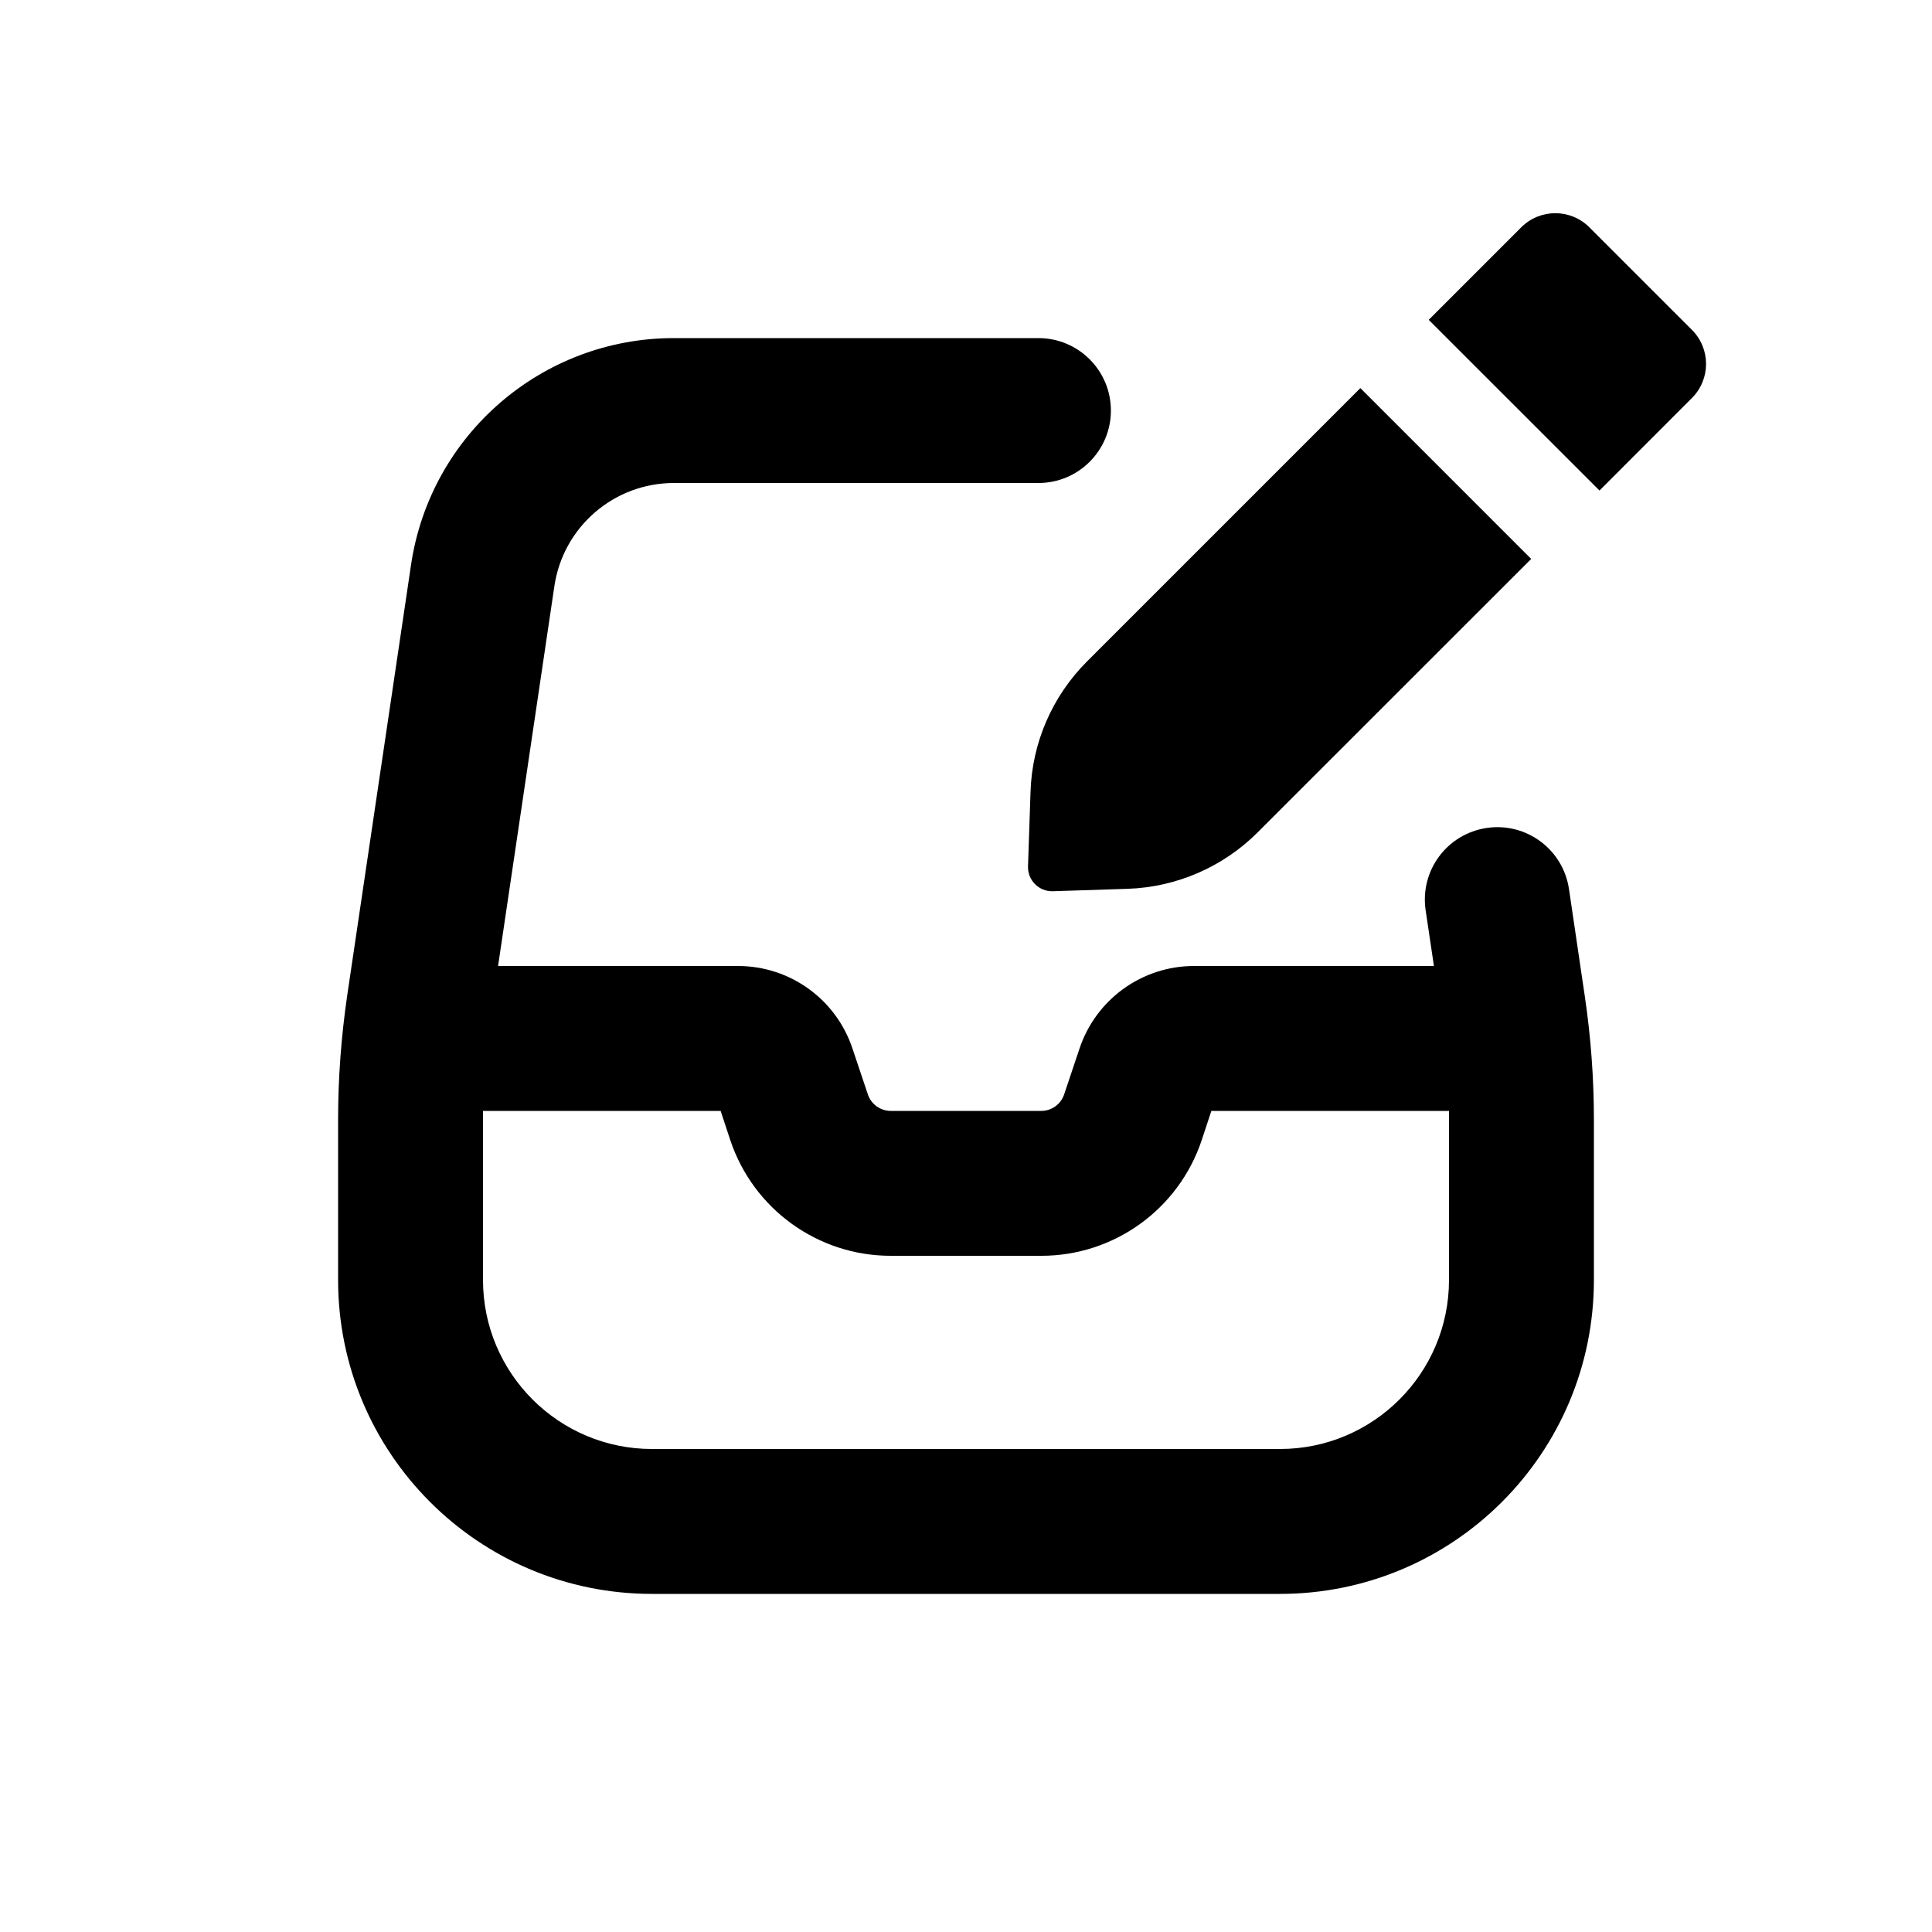
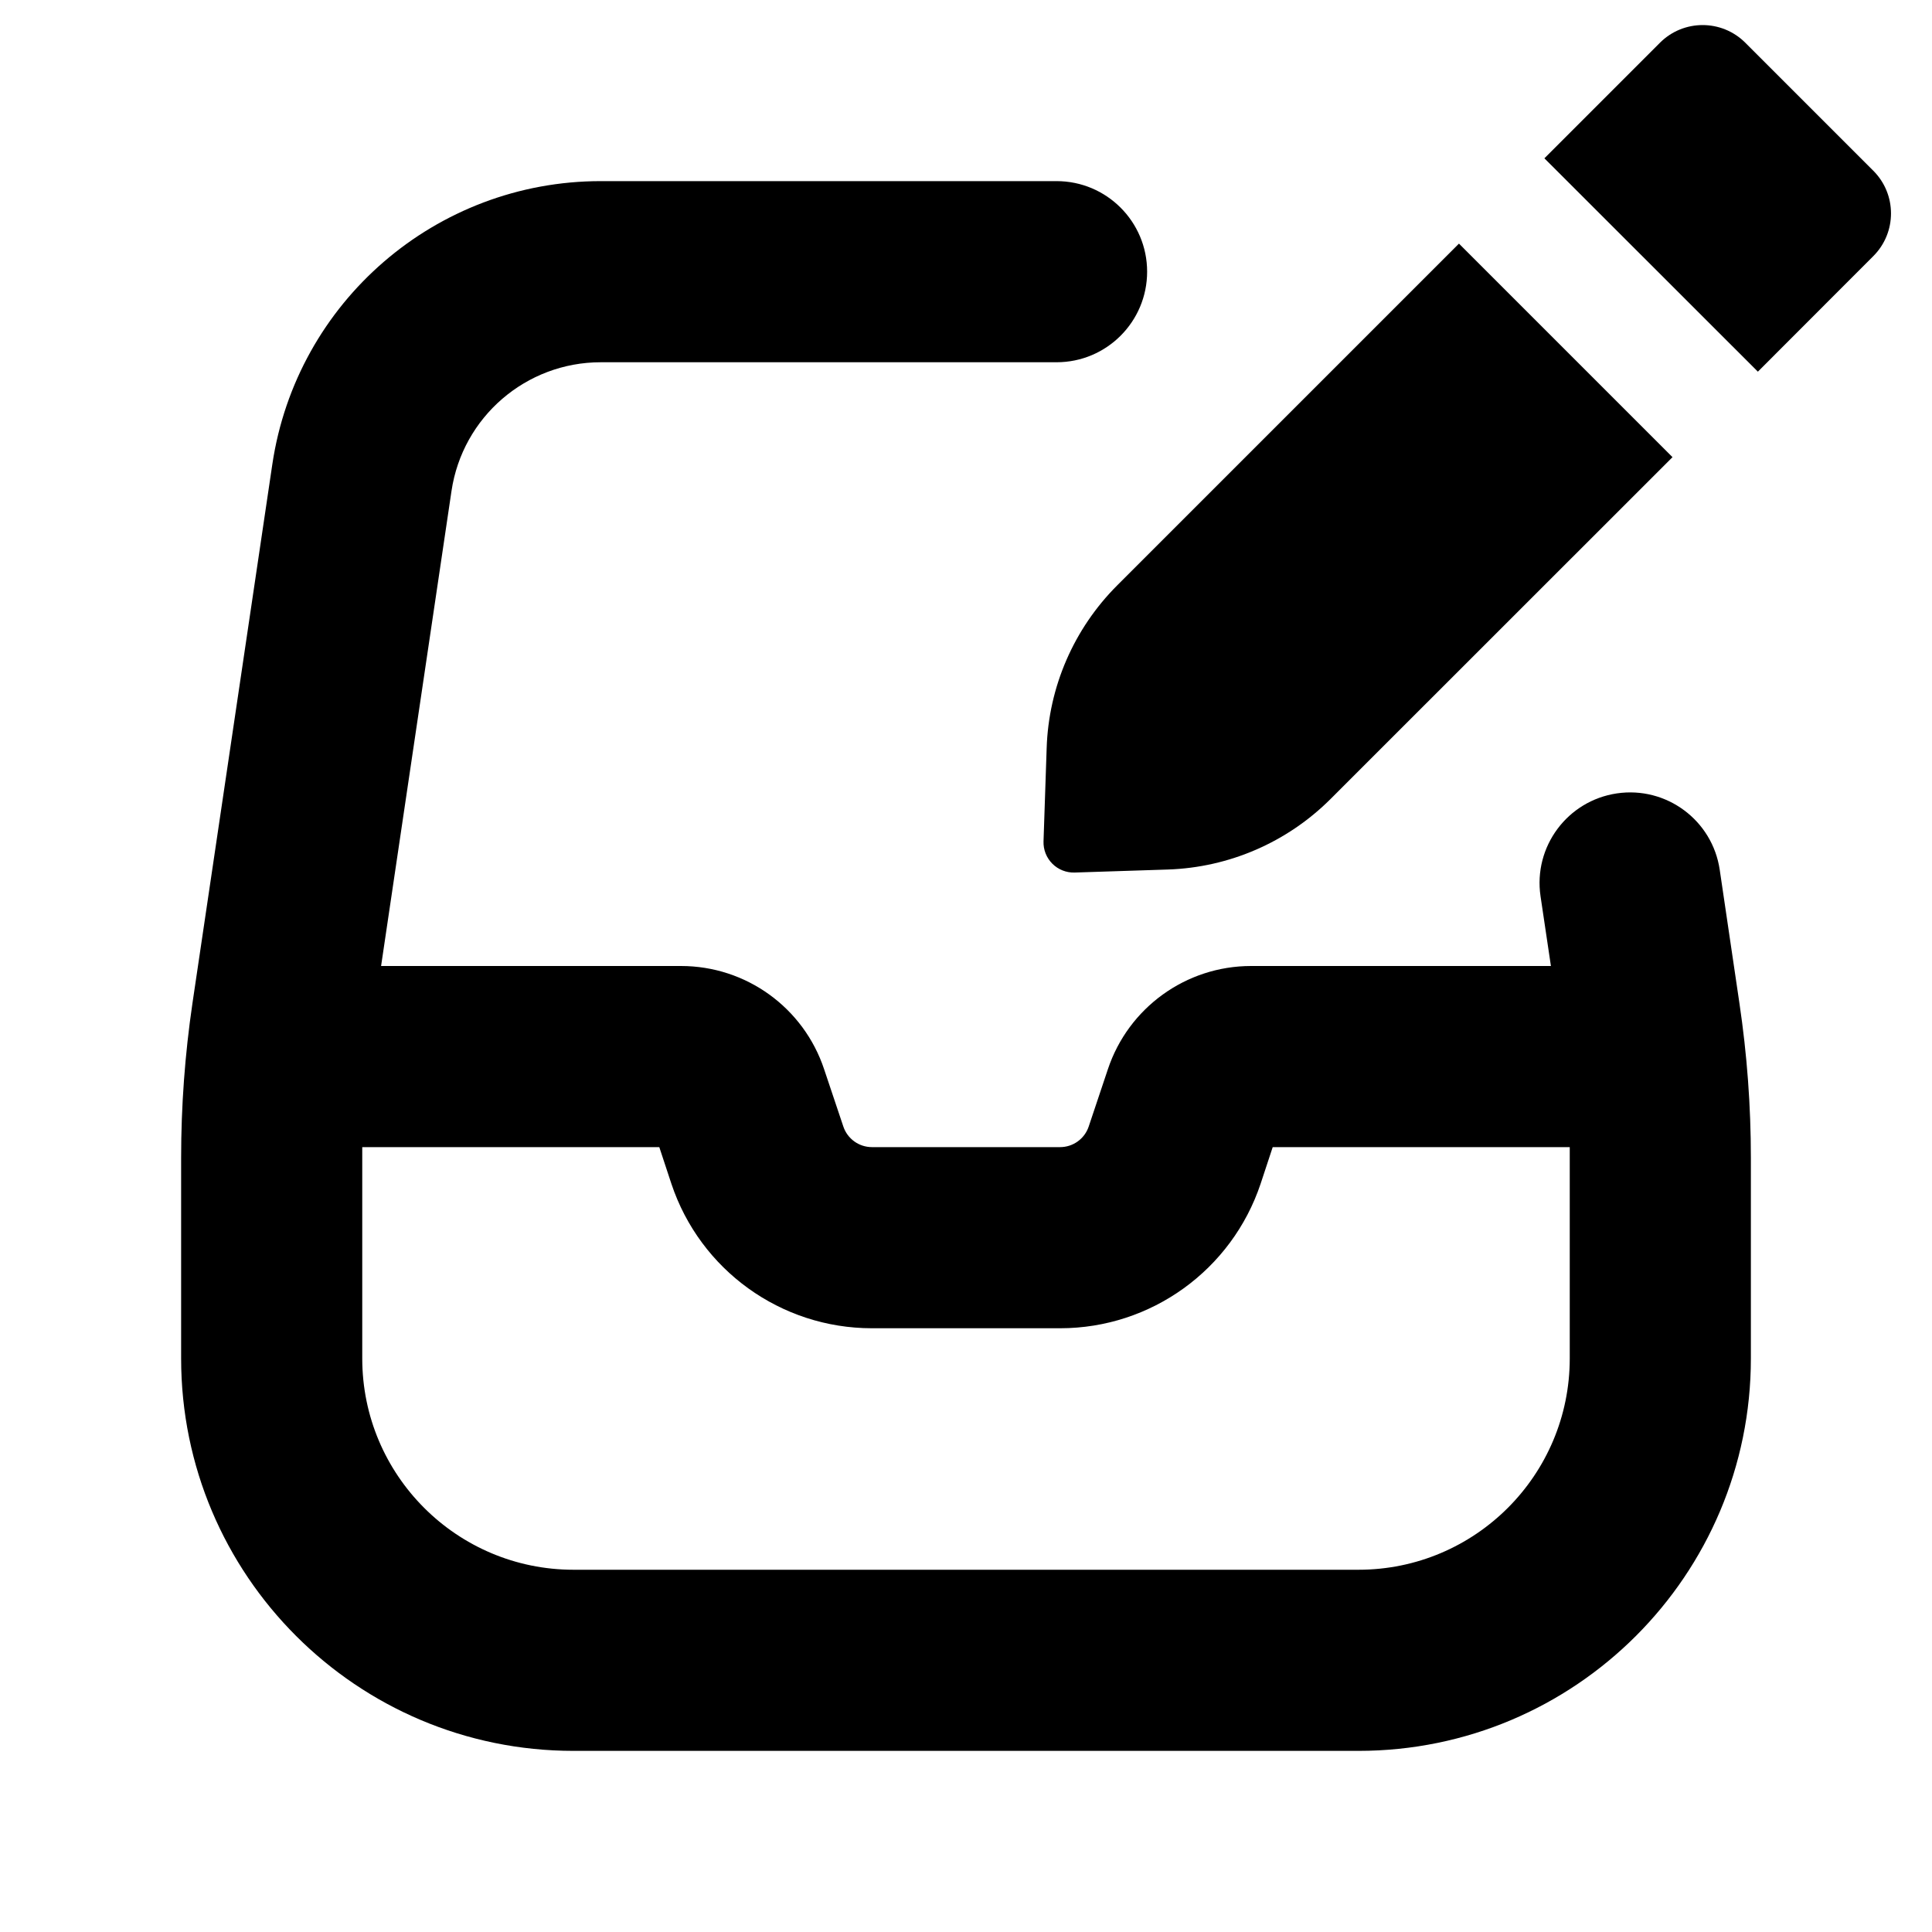
- <svg xmlns="http://www.w3.org/2000/svg" viewBox="0 0 20 20">
-   <path d="M15.747 2.354c.195-.196.512-.196.707 0l1.06 1.06c.196.195.196.512 0 .707l-.956.957-1.768-1.767.957-.957Z" />
-   <path d="m14.083 4.018 1.768 1.768-2.831 2.83c-.359.359-.84.568-1.348.585l-.772.025c-.144.005-.263-.113-.258-.258l.026-.772c.016-.507.225-.989.584-1.348l2.83-2.83Z" />
-   <path fill-rule="evenodd" d="M6.976 5c-.62 0-1.146.454-1.237 1.067l-.583 3.933h2.484c.538 0 1.015.344 1.185.855l.159.474c.034.102.13.171.237.171h1.558c.108 0 .203-.069.237-.171l.159-.474c.17-.51.647-.855 1.185-.855h2.484l-.086-.578c-.06-.41.222-.79.632-.851.41-.061.791.222.852.632l.163 1.104c.063.425.095.853.095 1.282v1.661c0 1.795-1.455 3.25-3.25 3.25h-6.5c-1.795 0-3.25-1.455-3.25-3.25v-1.66c0-.43.032-.858.094-1.283l.661-4.46c.2-1.348 1.357-2.347 2.72-2.347h3.775c.414 0 .75.336.75.75s-.336.75-.75.75h-3.774Zm-1.976 6.59v-.09h2.46l.1.303c.239.715.908 1.197 1.66 1.197h1.56c.753 0 1.421-.482 1.66-1.197l.1-.303h2.46v1.75c0 .966-.784 1.75-1.75 1.75h-6.5c-.966 0-1.75-.784-1.75-1.75v-1.66Z" />
+ <svg xmlns="http://www.w3.org/2000/svg" viewBox="0 0 16 16" fill="#000">
+   <path d="M13.747.354a.5.5 0 0 1 .707 0l1.06 1.06a.5.5 0 0 1 0 .707l-.956.957-1.768-1.767z" />
+   <path d="m12.083 2.018 1.768 1.768-2.831 2.83a2 2 0 0 1-1.348.585l-.772.025a.25.25 0 0 1-.258-.258l.026-.772c.016-.507.225-.989.584-1.348l2.83-2.83Z" />
+   <path fill-rule="evenodd" d="M4.976 3a1.25 1.25 0 0 0-1.237 1.067l-.583 3.933h2.484c.538 0 1.015.344 1.185.855l.159.474a.25.25 0 0 0 .237.171h1.558a.25.25 0 0 0 .237-.17l.159-.475a1.25 1.25 0 0 1 1.185-.855h2.484l-.086-.578a.75.75 0 1 1 1.484-.219l.163 1.104q.095.638.095 1.282v1.661a3.25 3.25 0 0 1-3.25 3.25h-6.5a3.25 3.25 0 0 1-3.250-3.250v-1.66q0-.645.094-1.283l.661-4.46a2.75 2.75 0 0 1 2.72-2.347h3.775a.75.75 0 0 1 0 1.5zm-1.976 6.59v-.09h2.46l.1.303a1.75 1.75 0 0 0 1.66 1.197h1.56c.752 0 1.421-.482 1.66-1.197l.1-.303h2.46v1.75a1.75 1.75 0 0 1-1.75 1.75h-6.5a1.75 1.75 0 0 1-1.75-1.75z" />
</svg>
